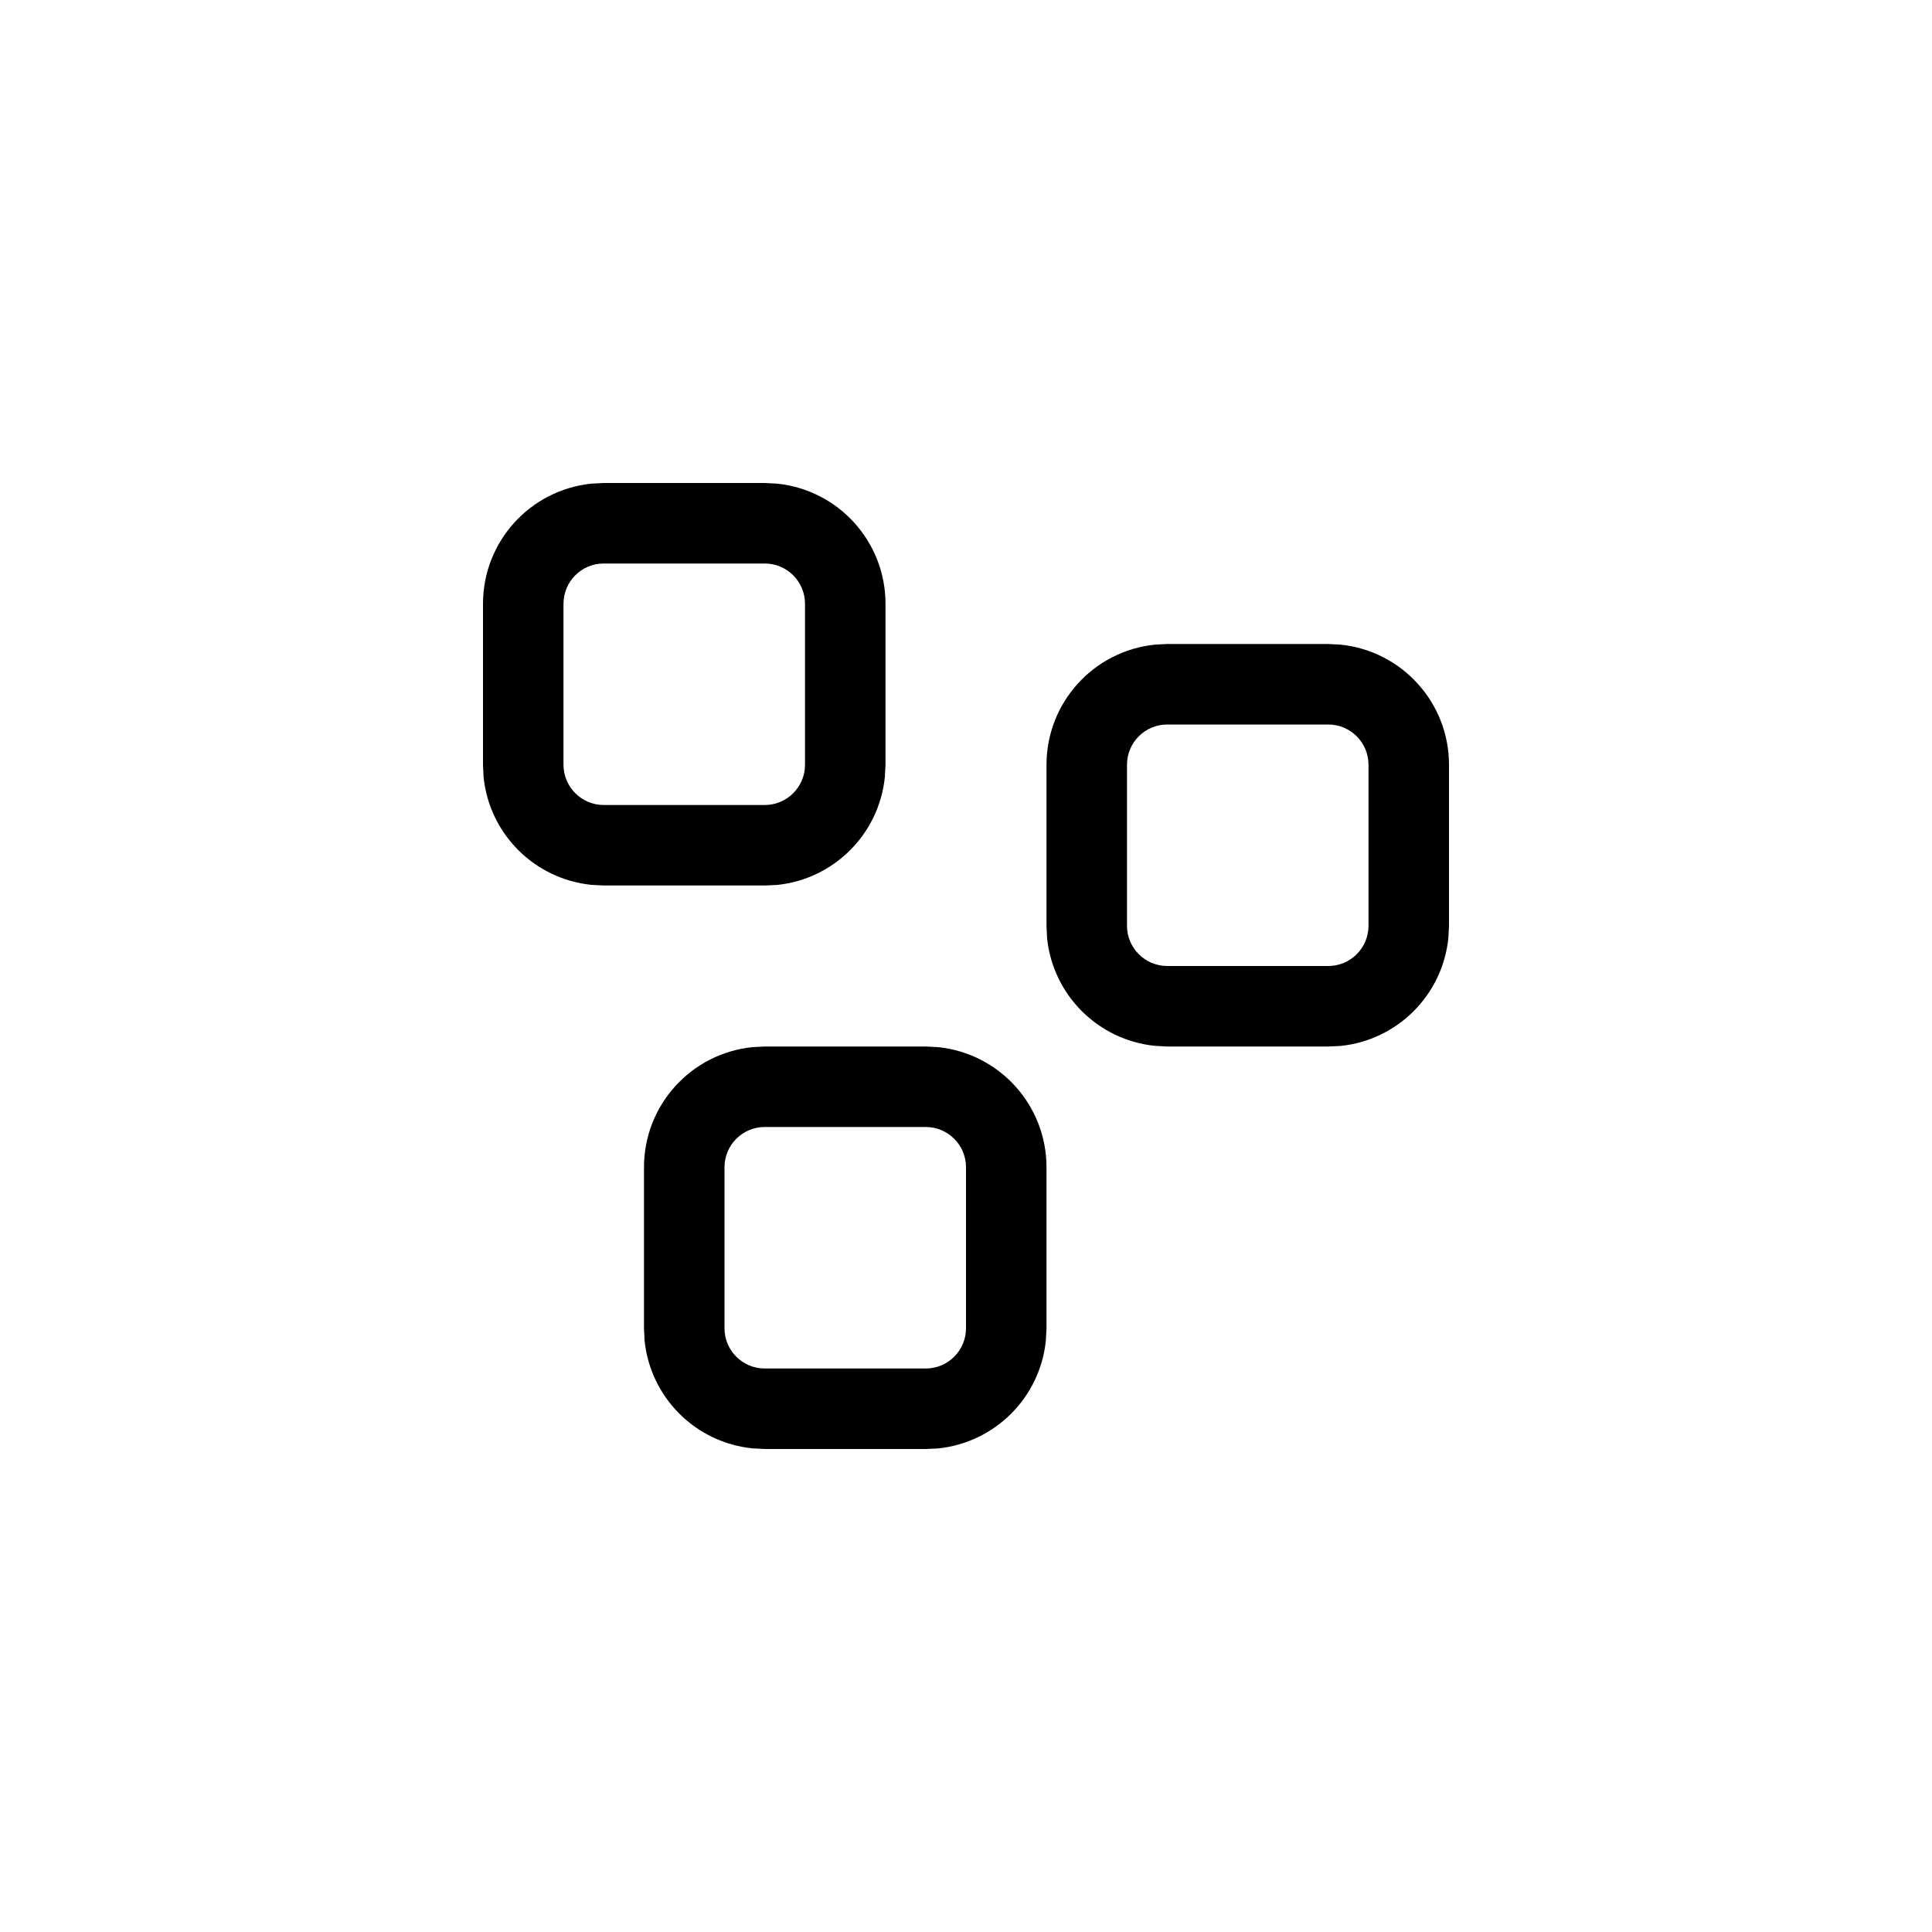
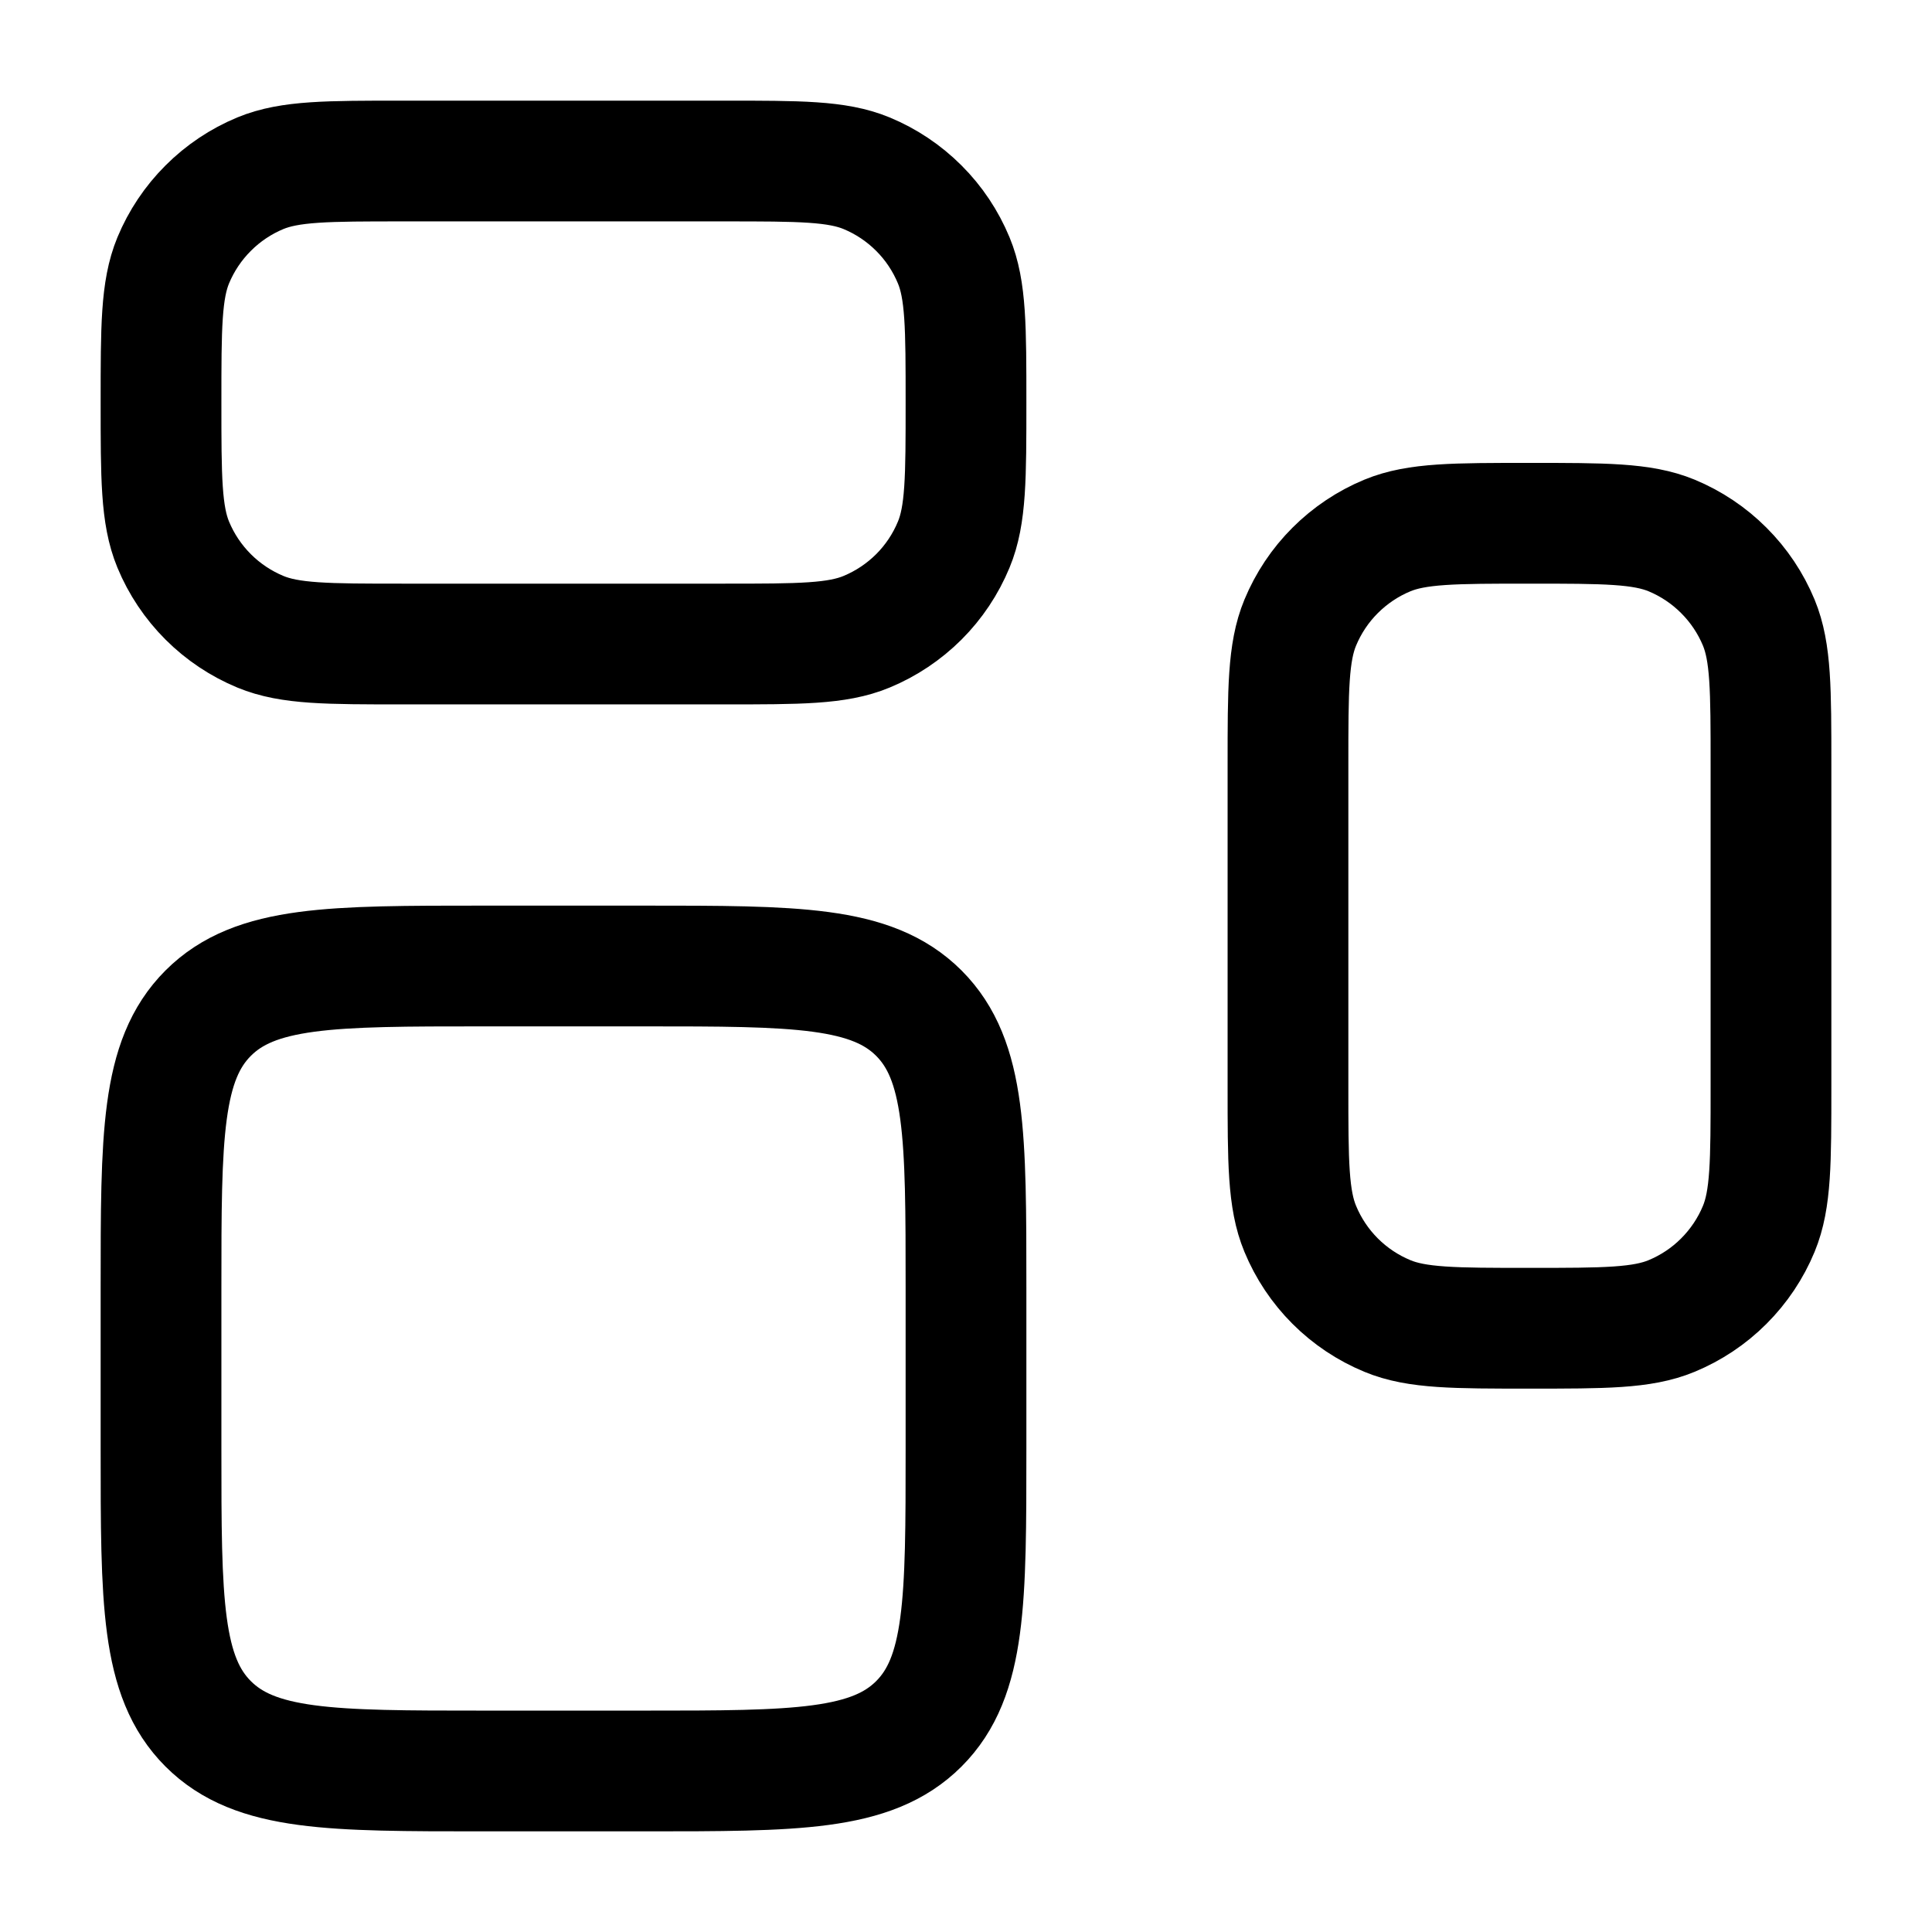
- <svg width="1em" height="1em" fill="currentcolor" viewBox="0 0 24 24" data-testid="Icon24AlLayoutGridNoneSmall">
-   <path fill="currentcolor" d="M11.653 13.008A1.5 1.5 0 0 1 13 14.5v2l-.008.153a1.5 1.5 0 0 1-1.339 1.34L11.5 18h-2l-.153-.008a1.5 1.5 0 0 1-1.34-1.339L8 16.5v-2a1.5 1.5 0 0 1 1.347-1.492L9.5 13h2zM9.5 14a.5.5 0 0 0-.5.5v2a.5.5 0 0 0 .5.5h2a.5.5 0 0 0 .5-.5v-2a.5.5 0 0 0-.5-.5zm7.153-5.992A1.5 1.5 0 0 1 18 9.5v2l-.008.153a1.5 1.5 0 0 1-1.339 1.34L16.5 13h-2l-.153-.008a1.5 1.5 0 0 1-1.34-1.339L13 11.5v-2a1.5 1.5 0 0 1 1.347-1.492L14.5 8h2zM14.5 9a.5.5 0 0 0-.5.5v2a.5.5 0 0 0 .5.5h2a.5.5 0 0 0 .5-.5v-2a.5.5 0 0 0-.5-.5zM9.653 6.008A1.5 1.5 0 0 1 11 7.5v2l-.008.153a1.5 1.5 0 0 1-1.339 1.34L9.5 11h-2l-.153-.008a1.5 1.5 0 0 1-1.34-1.339L6 9.5v-2a1.5 1.5 0 0 1 1.347-1.492L7.5 6h2zM7.5 7a.5.5 0 0 0-.5.5v2a.5.5 0 0 0 .5.5h2a.5.5 0 0 0 .5-.5v-2a.5.5 0 0 0-.5-.5z" />
+ <svg xmlns="http://www.w3.org/2000/svg" width="1em" height="1em" viewBox="0 0 32 32" fill="none">
+   <path d="M21.333 12.667C21.333 11.424 21.333 10.803 21.536 10.313C21.67 9.99 21.866 9.695 22.114 9.448C22.362 9.2 22.656 9.003 22.98 8.869C23.469 8.667 24.091 8.667 25.333 8.667C26.576 8.667 27.197 8.667 27.687 8.869C28.01 9.003 28.305 9.2 28.552 9.448C28.8 9.695 28.997 9.99 29.131 10.313C29.333 10.803 29.333 11.424 29.333 12.667V18C29.333 19.243 29.333 19.864 29.131 20.353C28.997 20.677 28.8 20.971 28.552 21.219C28.305 21.467 28.01 21.663 27.687 21.797C27.197 22 26.576 22 25.333 22C24.091 22 23.469 22 22.98 21.797C22.656 21.663 22.362 21.467 22.114 21.219C21.866 20.971 21.67 20.677 21.536 20.353C21.333 19.864 21.333 19.243 21.333 18V12.667ZM2.667 21.333C2.667 18.819 2.667 17.563 3.448 16.781C4.229 16 5.485 16 8 16H10.667C13.181 16 14.437 16 15.219 16.781C16 17.563 16 18.819 16 21.333V24C16 26.515 16 27.771 15.219 28.552C14.437 29.333 13.181 29.333 10.667 29.333H8C5.485 29.333 4.229 29.333 3.448 28.552C2.667 27.771 2.667 26.515 2.667 24V21.333ZM2.667 6.667C2.667 5.424 2.667 4.803 2.869 4.313C3.003 3.99 3.2 3.695 3.448 3.448C3.695 3.2 3.99 3.003 4.313 2.869C4.803 2.667 5.424 2.667 6.667 2.667H12C13.243 2.667 13.864 2.667 14.353 2.869C14.677 3.003 14.971 3.2 15.219 3.448C15.467 3.695 15.663 3.99 15.797 4.313C16 4.803 16 5.424 16 6.667C16 7.909 16 8.531 15.797 9.02C15.663 9.344 15.467 9.638 15.219 9.886C14.971 10.133 14.677 10.33 14.353 10.464C13.864 10.667 13.243 10.667 12 10.667H6.667C5.424 10.667 4.803 10.667 4.313 10.464C3.99 10.33 3.695 10.133 3.448 9.886C3.2 9.638 3.003 9.344 2.869 9.02C2.667 8.531 2.667 7.909 2.667 6.667Z" stroke="currentcolor" stroke-width="2" stroke-linecap="round" stroke-linejoin="round" />
</svg>
